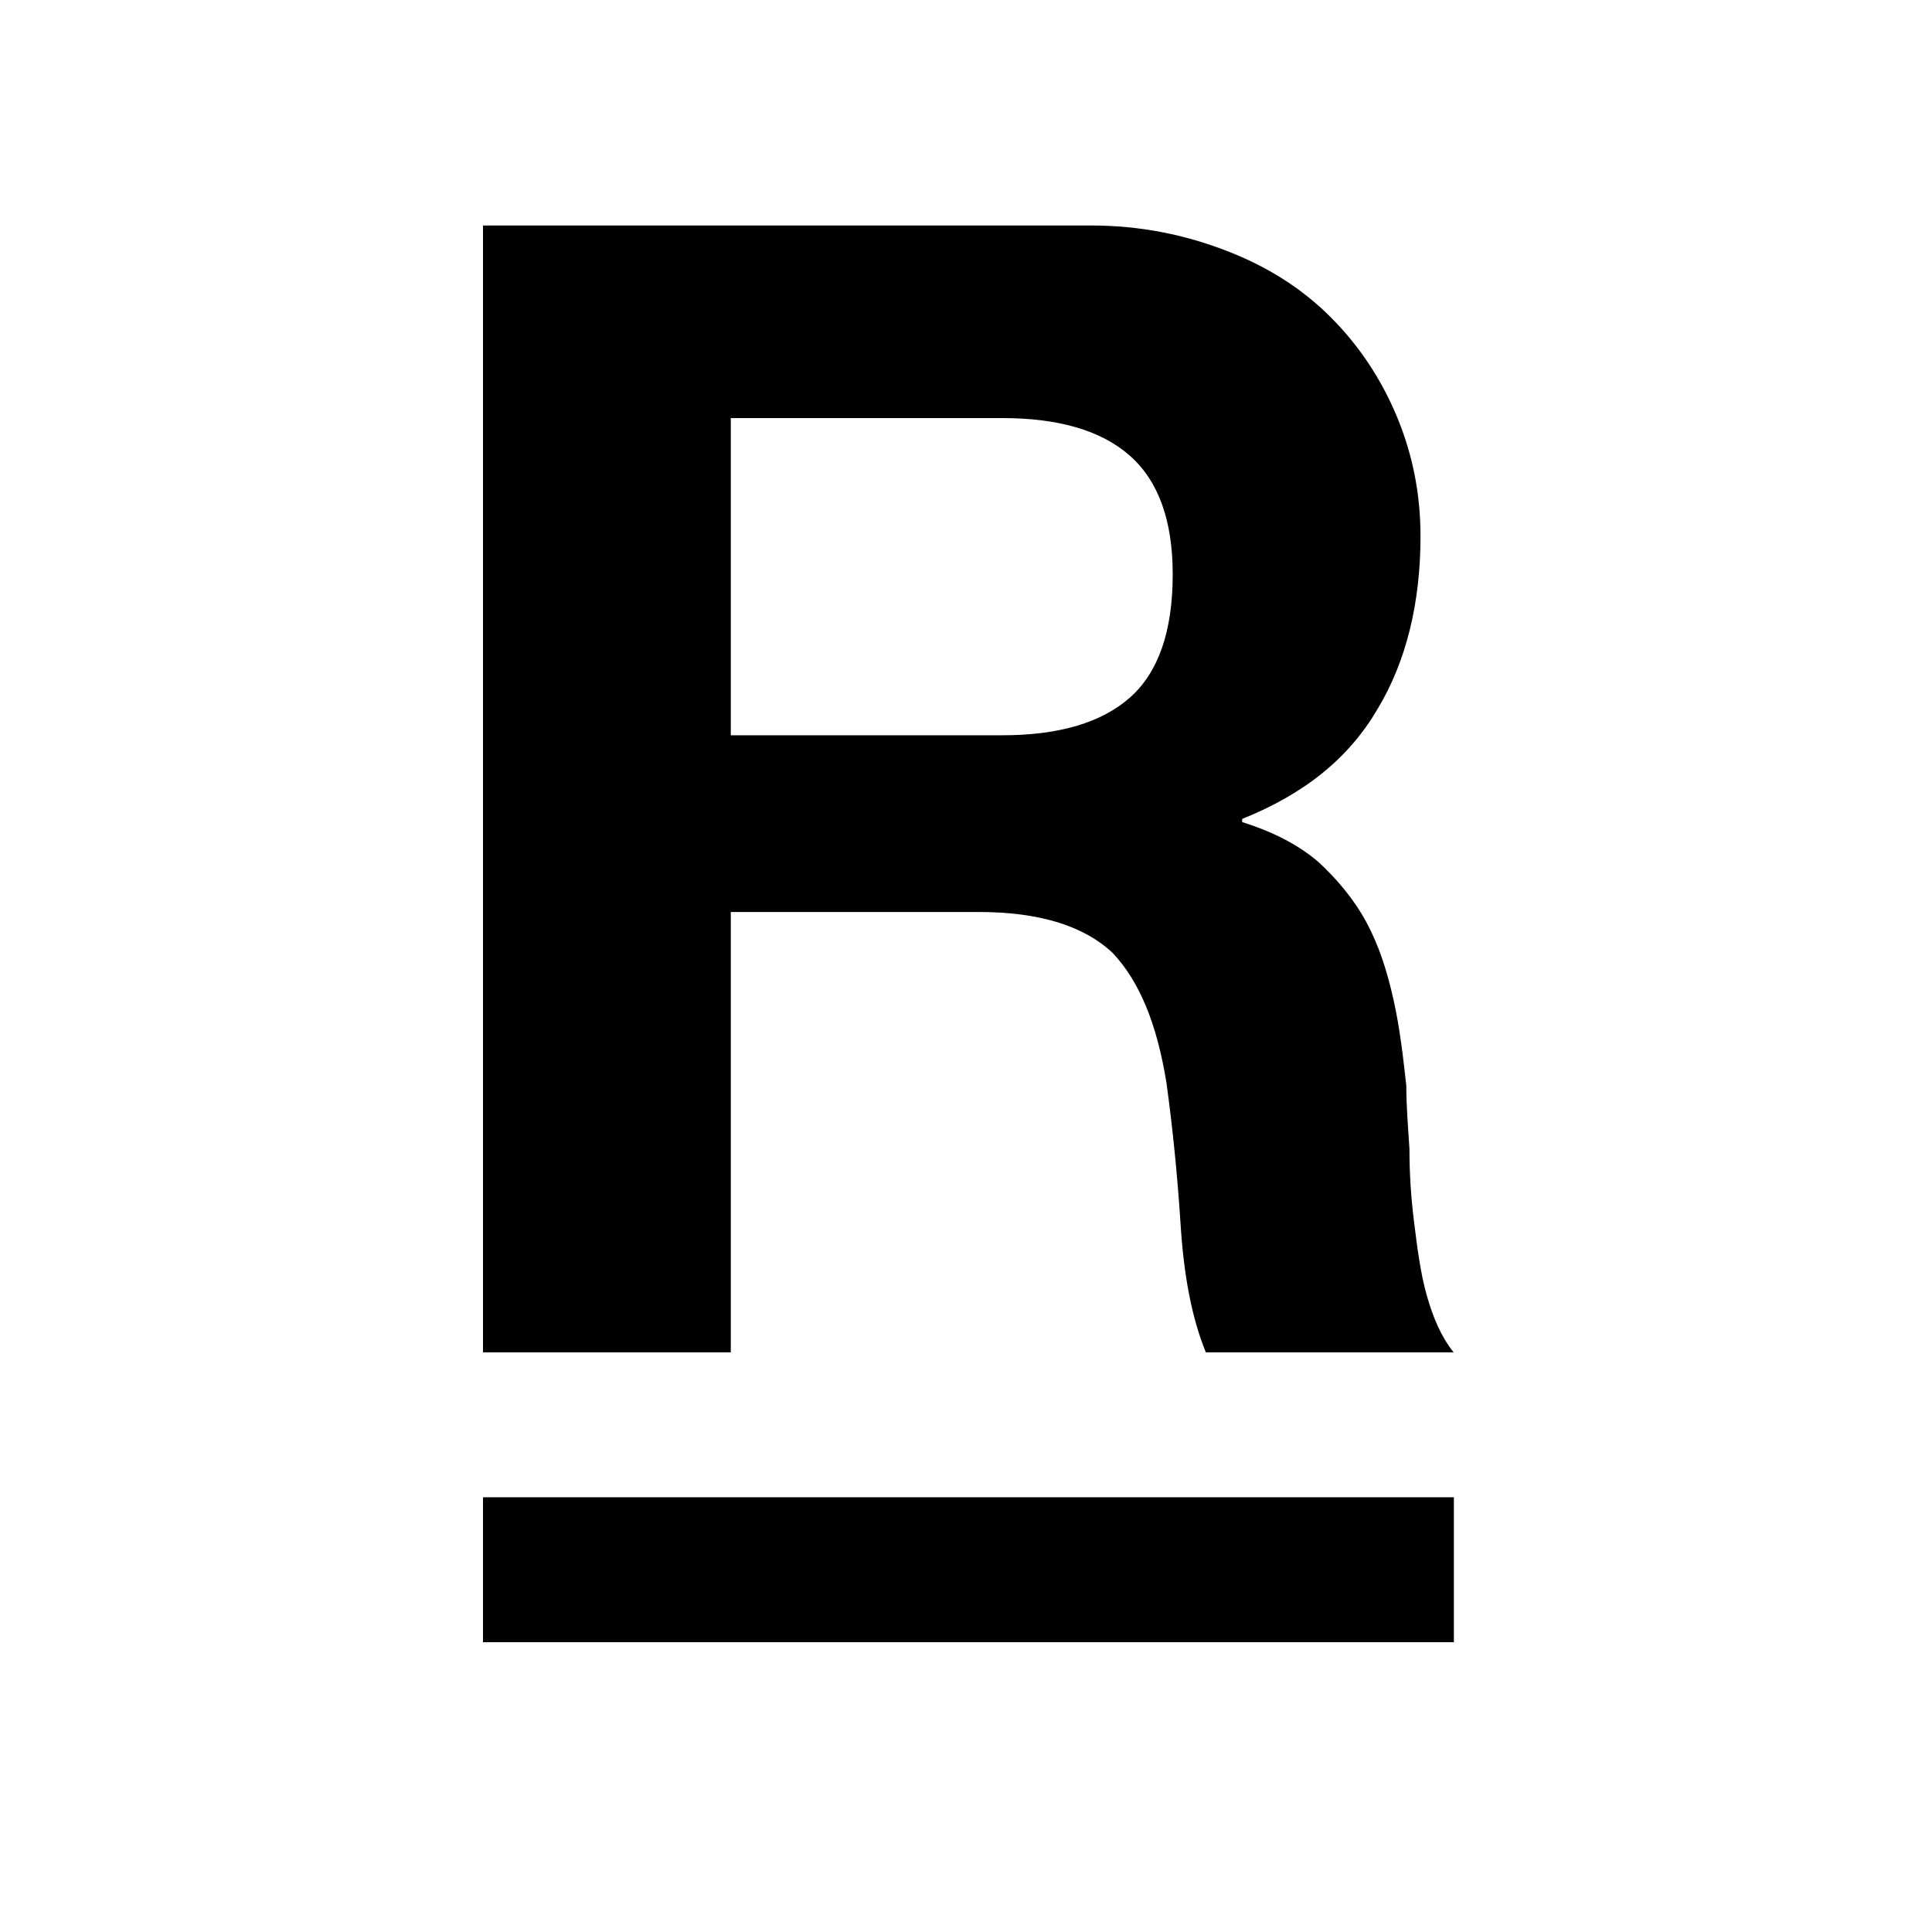
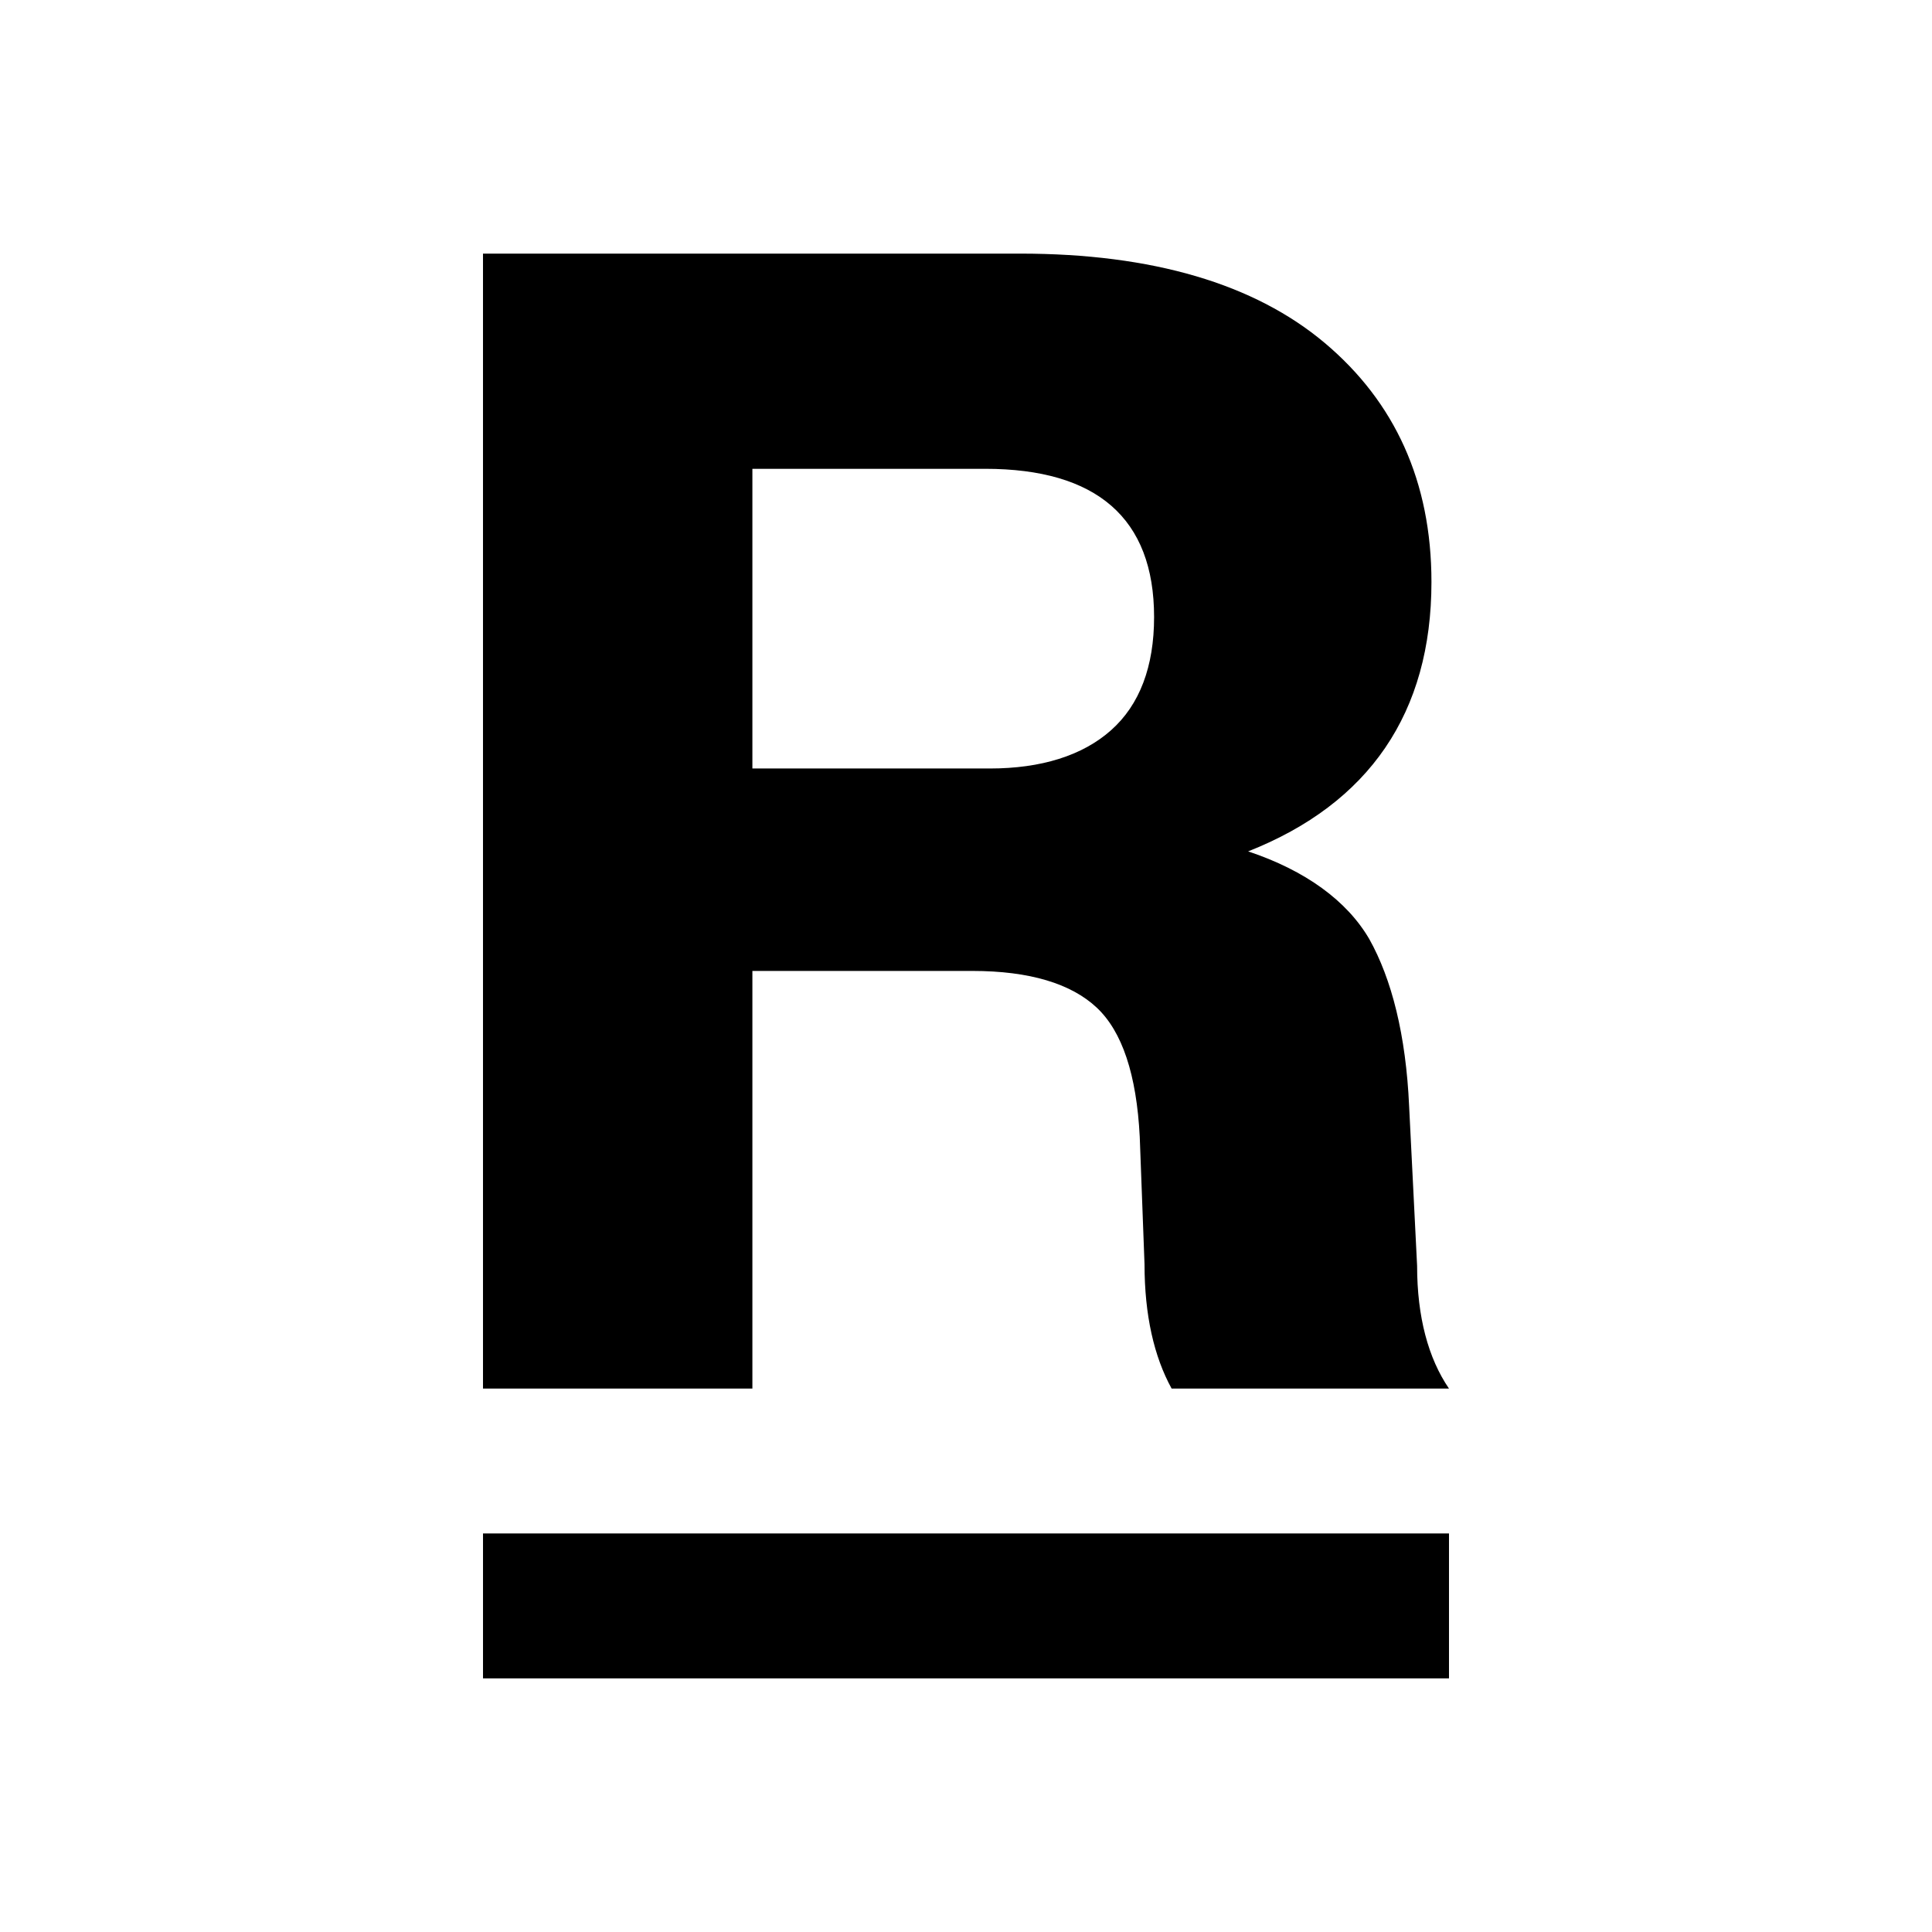
<svg xmlns="http://www.w3.org/2000/svg" width="200" height="200" viewBox="0 0 52.917 52.917" version="1.1" id="svg1">
  <defs id="defs1" />
-   <g id="layer9" transform="translate(-198.1667,-63.5)">
-     <rect style="font-variation-settings:normal;opacity:1;vector-effect:none;fill:#ffffff;fill-opacity:1;fill-rule:evenodd;stroke:none;stroke-width:0.265;stroke-linecap:butt;stroke-linejoin:miter;stroke-miterlimit:4;stroke-dasharray:none;stroke-dashoffset:0;stroke-opacity:1;-inkscape-stroke:none;stop-color:#000000;stop-opacity:1" id="rect59" width="52.917" height="52.917" x="198.167" y="0" transform="translate(-3.7524943e-6,63.5)" />
-     <path d="m 218.183,83.639 h 7.435 c 1.556,0 2.723,-0.346 3.502,-1.037 0.778,-0.692 1.167,-1.816 1.167,-3.372 0,-1.47 -0.389,-2.551 -1.167,-3.242 -0.778,-0.692 -1.945,-1.037 -3.502,-1.037 h -7.435 z m -6.787,-13.963 h 16.643 c 1.383,0 2.594,0.259 3.718,0.692 1.124,0.432 2.075,1.037 2.853,1.816 0.778,0.778 1.383,1.686 1.816,2.723 0.432,1.037 0.648,2.118 0.648,3.285 0,1.816 -0.389,3.415 -1.167,4.712 -0.778,1.34 -1.989,2.334 -3.718,3.026 v 0.086 c 0.821,0.259 1.513,0.605 2.075,1.081 0.519,0.476 0.994,1.037 1.34,1.686 0.346,0.648 0.562,1.34 0.735,2.118 0.173,0.778 0.259,1.556 0.346,2.334 0,0.519 0.043,1.081 0.086,1.729 0,0.692 0.043,1.34 0.13,2.032 0.086,0.692 0.173,1.383 0.346,1.989 0.173,0.605 0.389,1.124 0.735,1.556 h -6.787 c -0.389,-0.951 -0.605,-2.118 -0.692,-3.502 -0.086,-1.34 -0.216,-2.637 -0.389,-3.891 -0.259,-1.599 -0.735,-2.767 -1.47,-3.545 -0.778,-0.735 -1.989,-1.124 -3.674,-1.124 h -6.787 v 12.061 h -6.787 z" id="text3" style="font-weight:bold;font-size:26.667px;line-height:1.45;font-family:'Helvetica Neue';-inkscape-font-specification:'Helvetica Neue Bold';letter-spacing:0px;word-spacing:0px;white-space:pre;stroke-width:0.4" aria-label="R" />
-     <rect style="font-variation-settings:normal;vector-effect:none;fill:#000000;fill-opacity:1;fill-rule:evenodd;stroke:none;stroke-width:0.265;stroke-linecap:butt;stroke-linejoin:miter;stroke-miterlimit:4;stroke-dasharray:none;stroke-dashoffset:0;stroke-opacity:1;-inkscape-stroke:none;stop-color:#000000" id="rect5" width="26.592" height="3.969" x="211.396" y="104.51" />
+   <g id="layer10" style="display:inline" transform="translate(-324.1505,63.5)">
+     <rect style="font-variation-settings:normal;opacity:1;vector-effect:none;fill:#ffffff;fill-opacity:1;fill-rule:evenodd;stroke:none;stroke-width:0.265;stroke-linecap:butt;stroke-linejoin:miter;stroke-miterlimit:4;stroke-dasharray:none;stroke-dashoffset:0;stroke-opacity:1;-inkscape-stroke:none;stop-color:#000000;stop-opacity:1" id="rect59" width="52.917" height="52.917" x="324.151" y="-63.5" />
+   </g>
+   <g id="layer1" transform="translate(-324.1505,63.5)">
+     <g id="g13" transform="translate(0,0.991084)">
+       <rect style="font-variation-settings:normal;vector-effect:none;fill:#000000;fill-opacity:1;fill-rule:evenodd;stroke:none;stroke-width:0.265;stroke-linecap:butt;stroke-linejoin:miter;stroke-miterlimit:4;stroke-dasharray:none;stroke-dashoffset:0;stroke-opacity:1;-inkscape-stroke:none;stop-color:#000000" id="rect5" width="26.458" height="3.969" x="337.38" y="-22.49" />
+       <path d="m -198.94,54.304 c -0.096,-2.16 -0.528,-3.84 -1.2,-5.04 -0.672,-1.152 -1.92,-2.064 -3.648,-2.64 3.648,-1.44 5.52,-4.176 5.52,-8.112 0,-3.024 -1.104,-5.424 -3.216,-7.2 -2.112,-1.776 -5.184,-2.688 -9.168,-2.688 h -16.176 v 34.176 h 8.112 v -12.576 h 6.624 c 1.728,0 2.976,0.384 3.744,1.104 0.768,0.72 1.2,2.016 1.296,3.888 l 0.144,3.84 c 0,1.536 0.288,2.784 0.816,3.744 h 8.352 c -0.624,-0.912 -0.96,-2.16 -0.96,-3.696 z m -19.776,-19.2 h 7.008 c 3.36,0 5.088,1.488 5.088,4.464 0,1.488 -0.432,2.64 -1.296,3.408 -0.864,0.768 -2.112,1.152 -3.648,1.152 h -7.152 z" id="text12" style="font-weight:800;font-size:48px;line-height:1.45;font-family:'Helvetica Now Display';-inkscape-font-specification:'Helvetica Now Display Ultra-Bold';letter-spacing:0px;word-spacing:0px;white-space:pre;stroke-width:0.44" transform="matrix(0.9095962,0,0,0.9095962,543.7015,-83.58096)" aria-label="R" />
+     </g>
  </g>
</svg>
